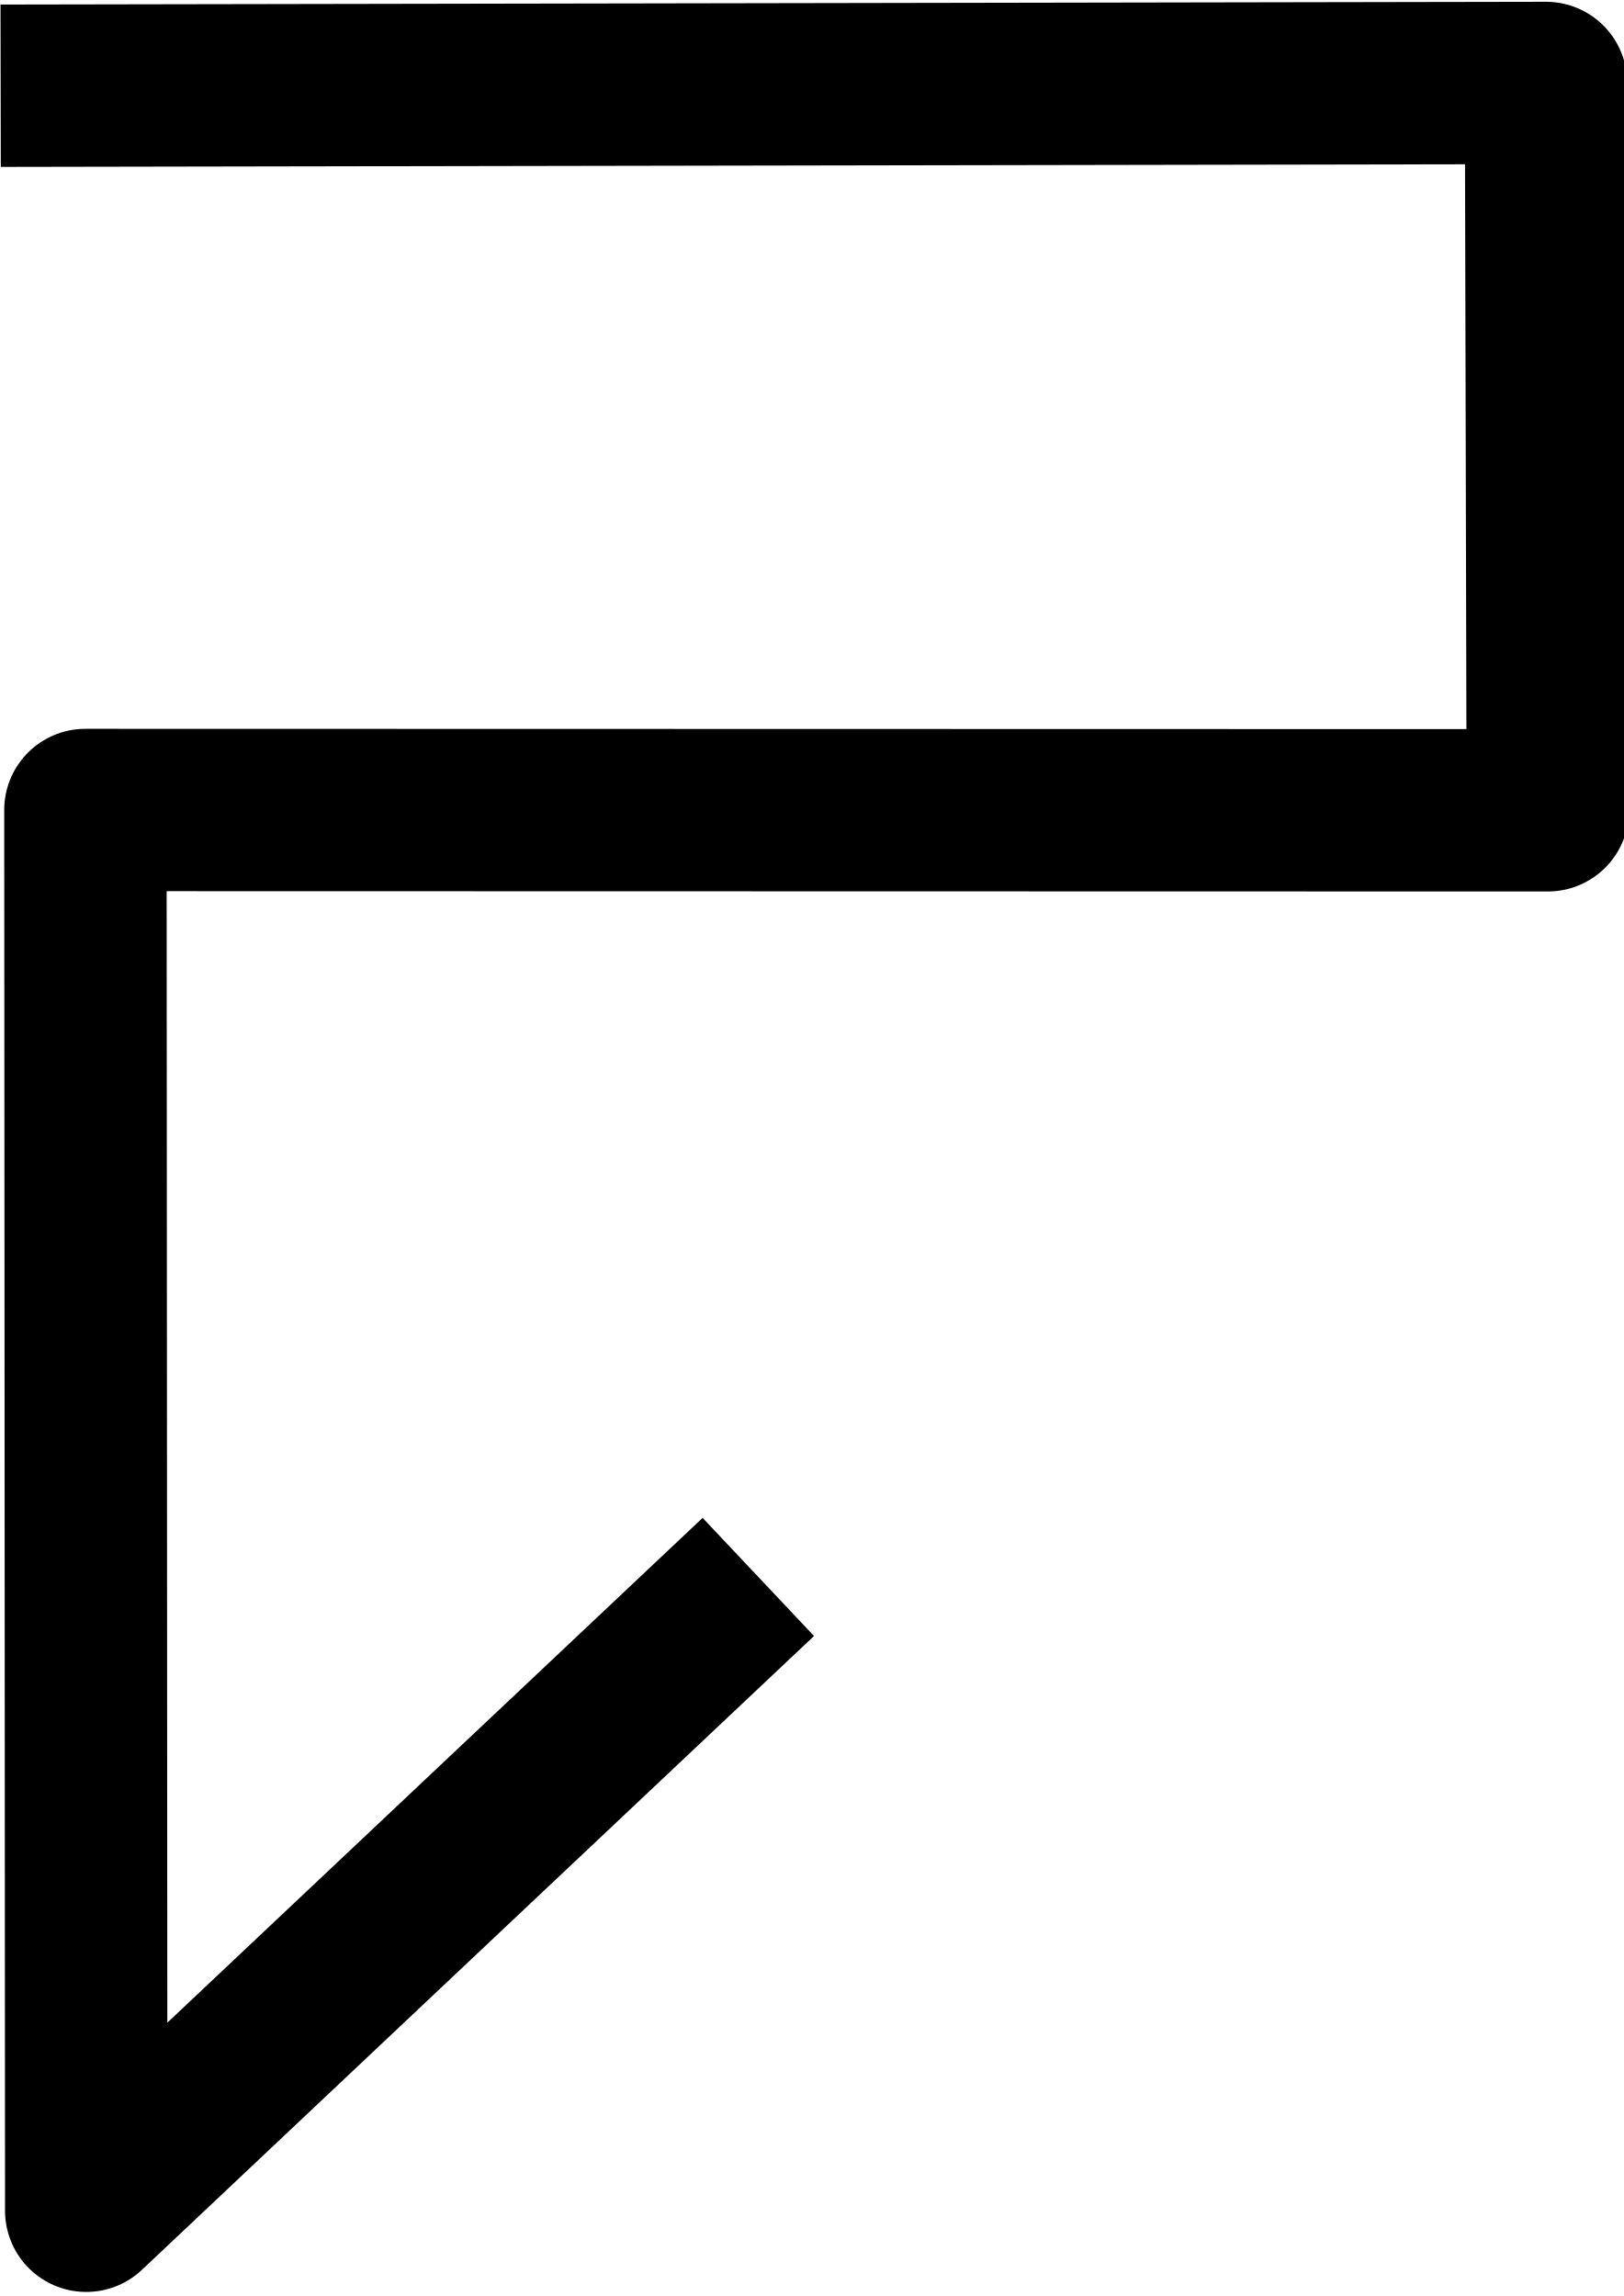
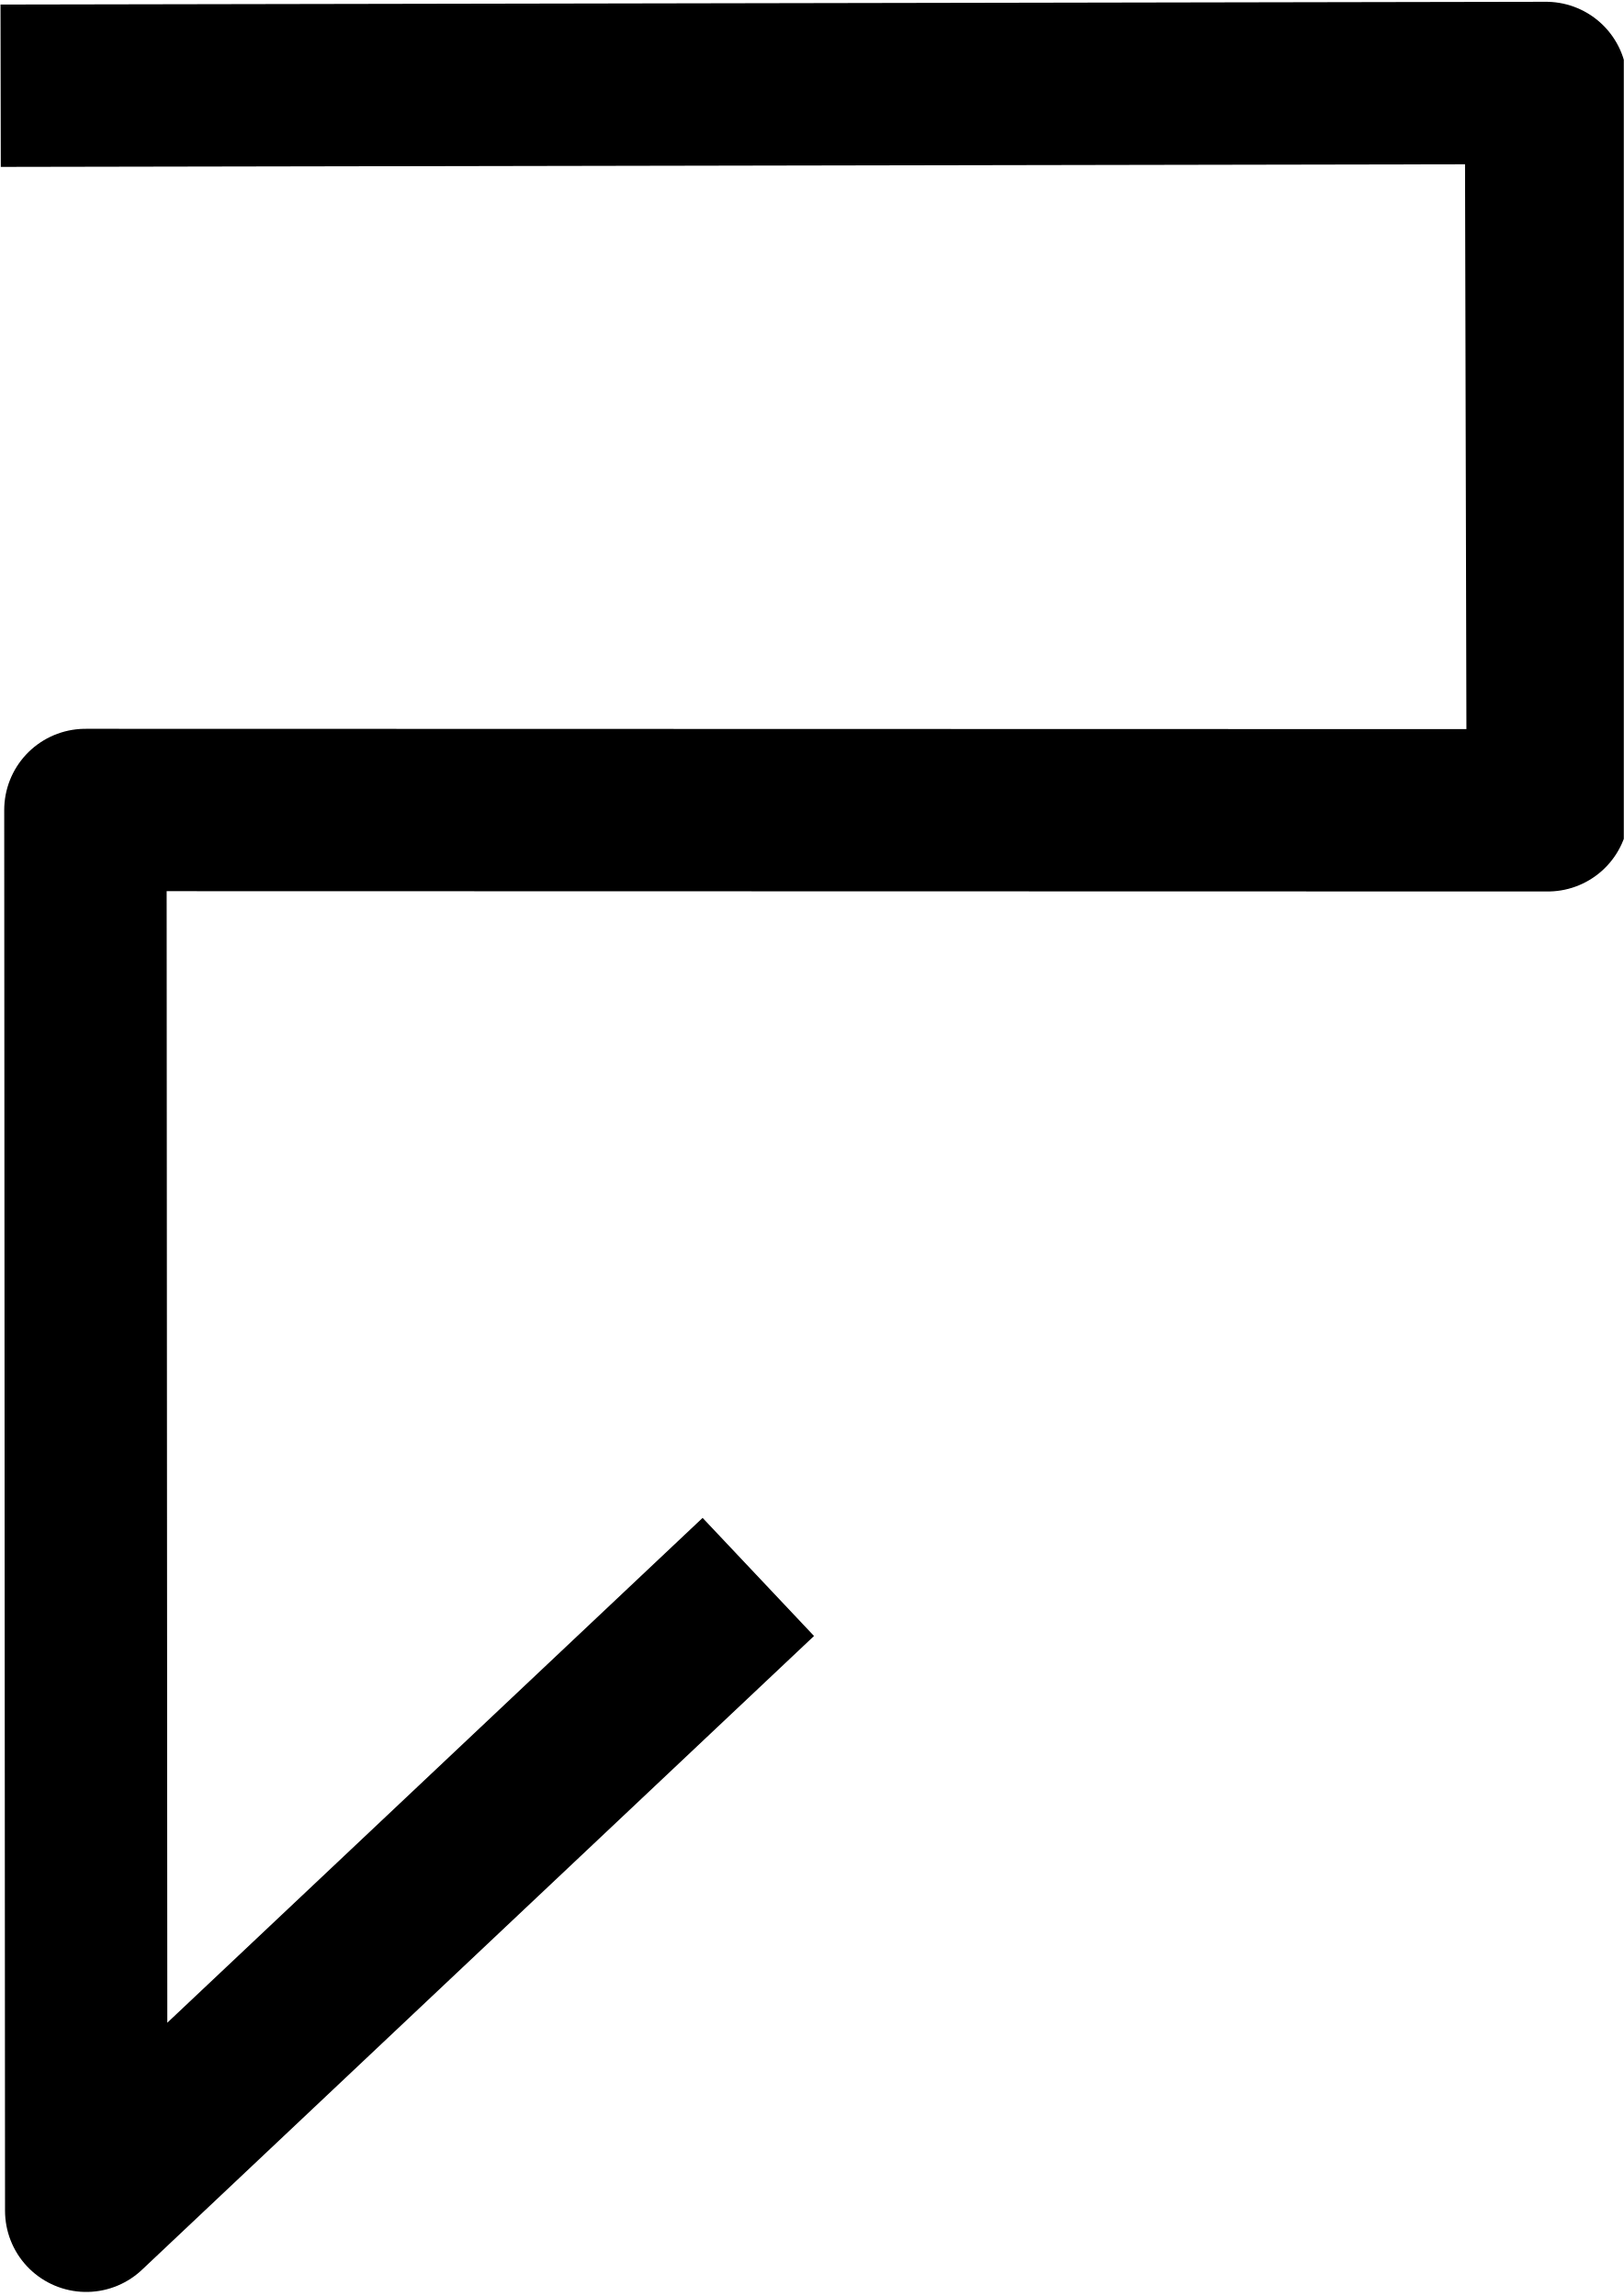
<svg xmlns="http://www.w3.org/2000/svg" width="10mm" height="14.142mm" viewBox="0 0 10 14.142" version="1.1" id="svg5">
-   <defs id="defs2" />
-   <g id="layer1">
+   <symbol id="sigil" height="14.142" width="10" viewBox="0 0 10 14.142">
    <path style="fill:none;stroke:#000000;stroke-width:1;stroke-linecap:butt;stroke-linejoin:round;stroke-miterlimit:4;stroke-dasharray:none;stroke-opacity:1" d="M 0.004,0.528 9.521,0.511 9.532,4.991 0.526,4.989 0.531,13.617 4.67,9.713" id="path11306" />
-   </g>
+   </symbol>
+   <use href="#sigil" />
</svg>
